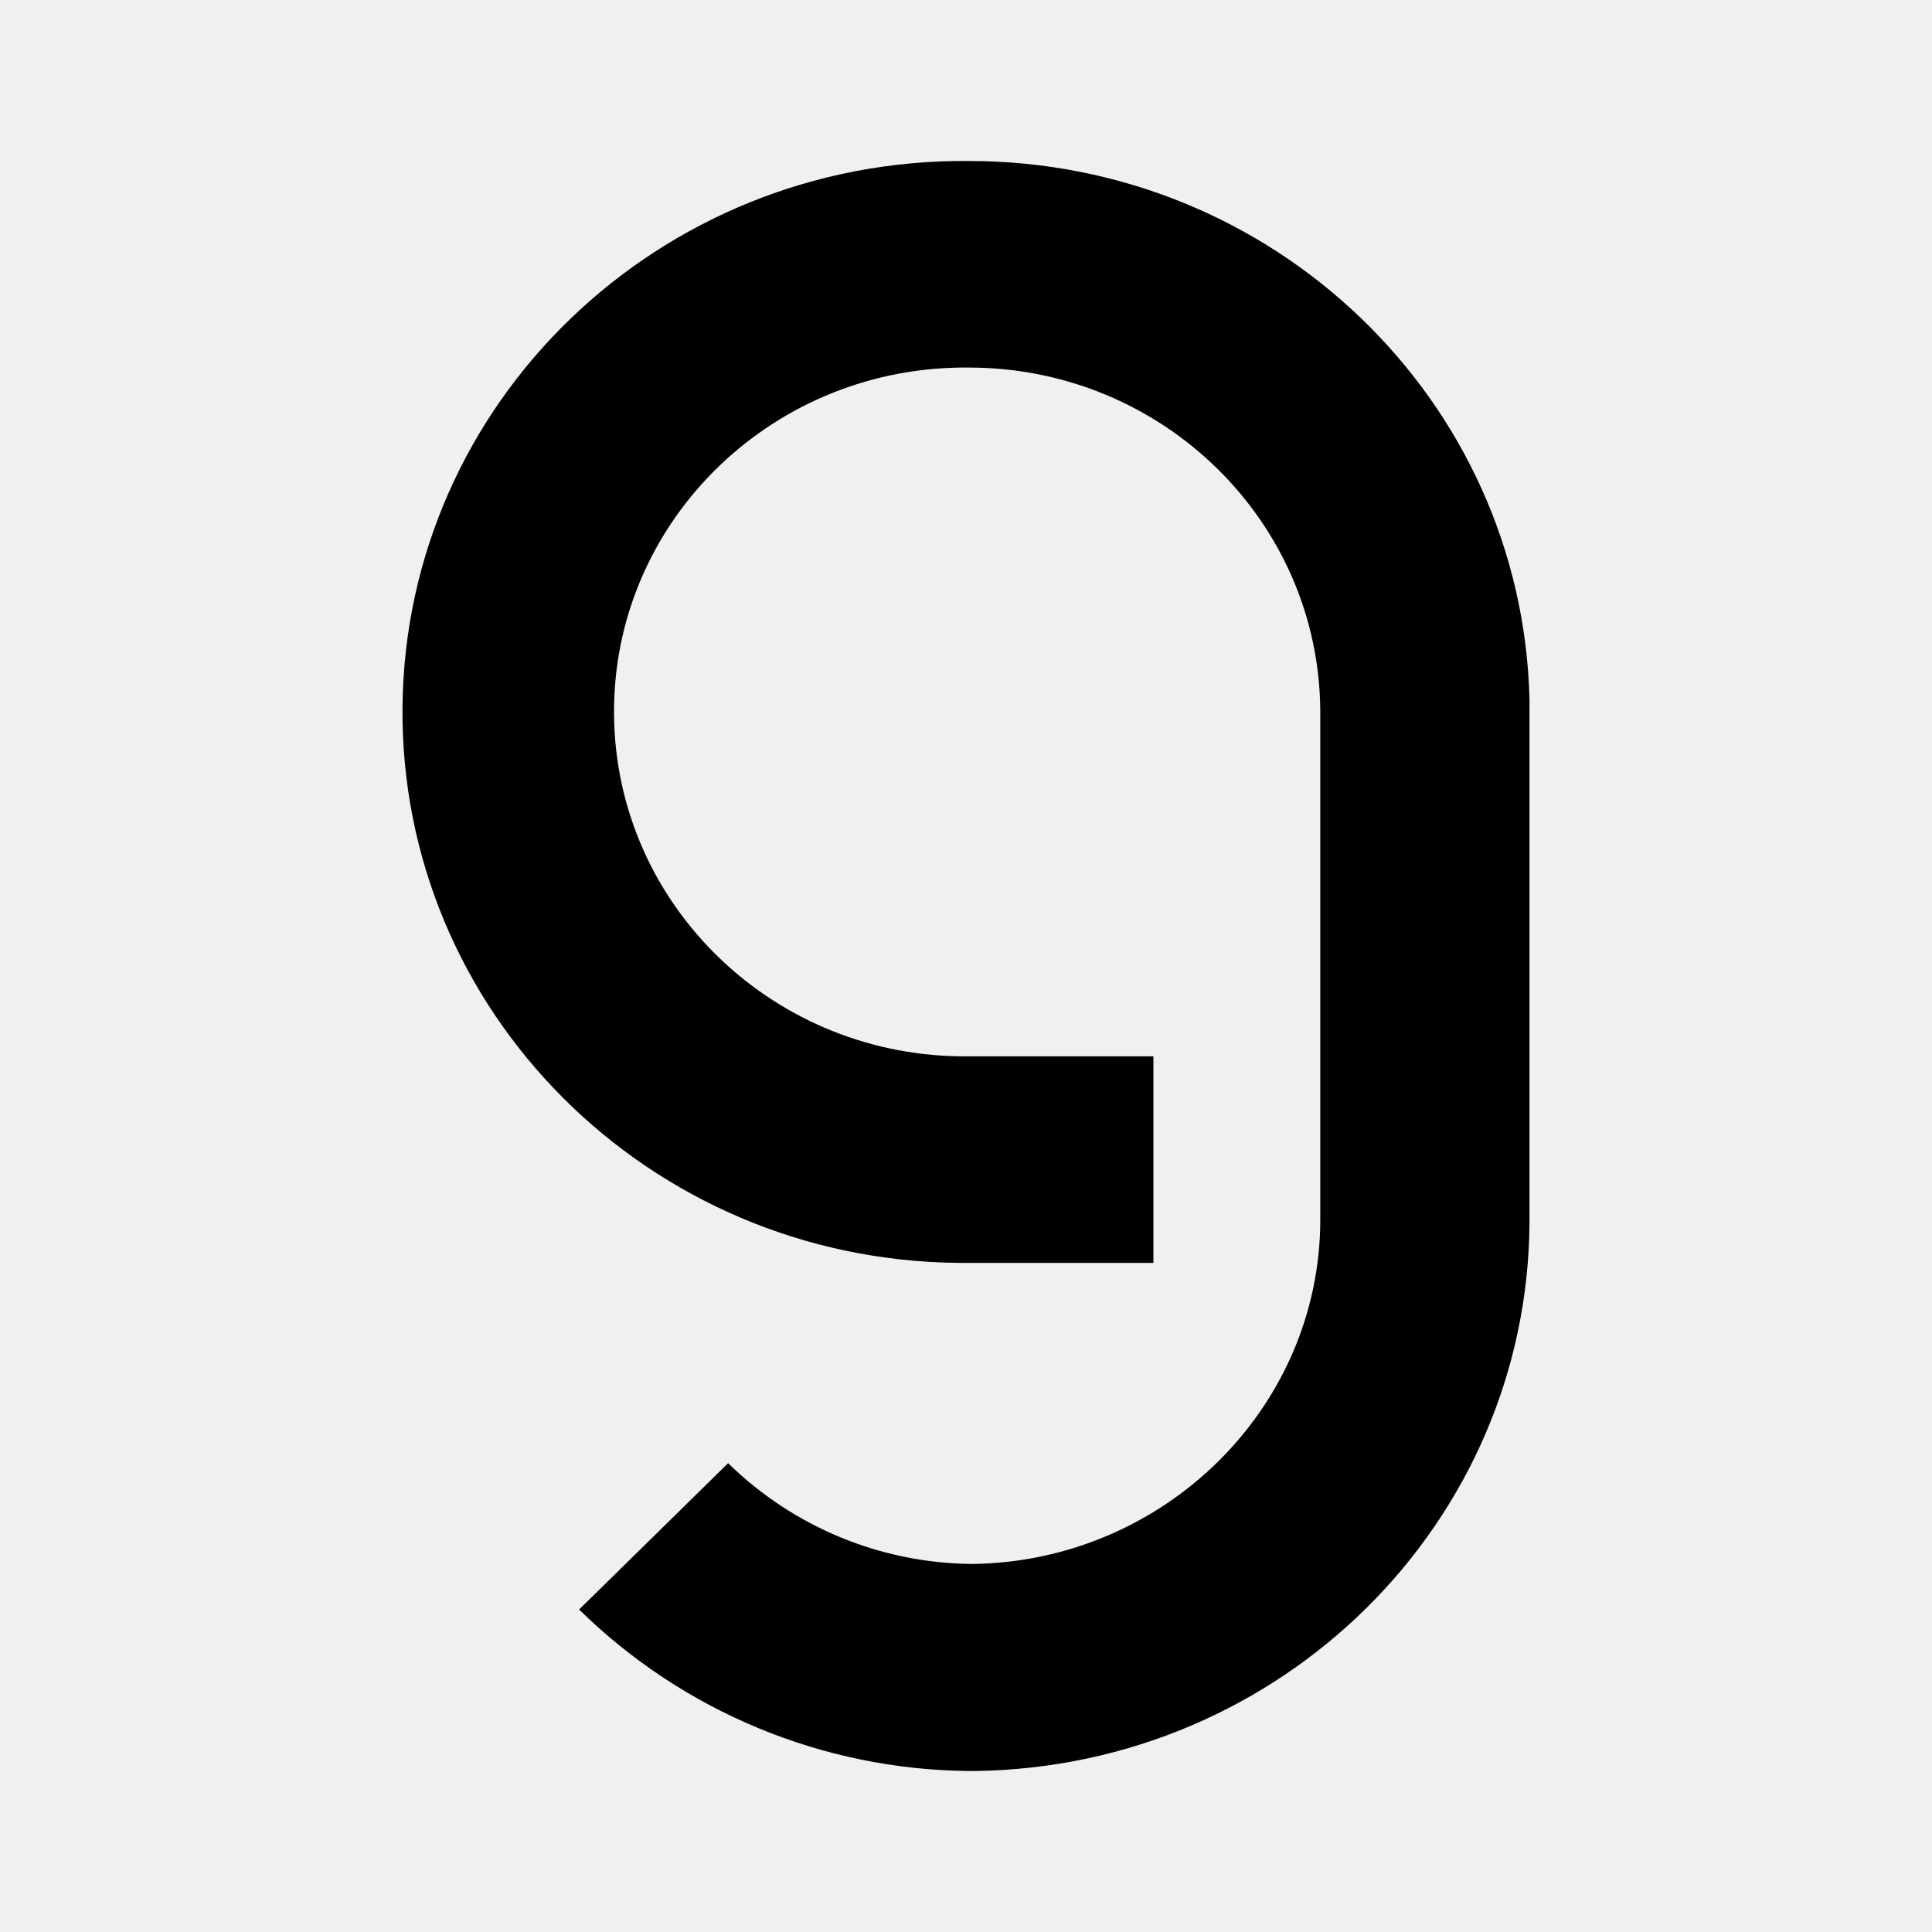
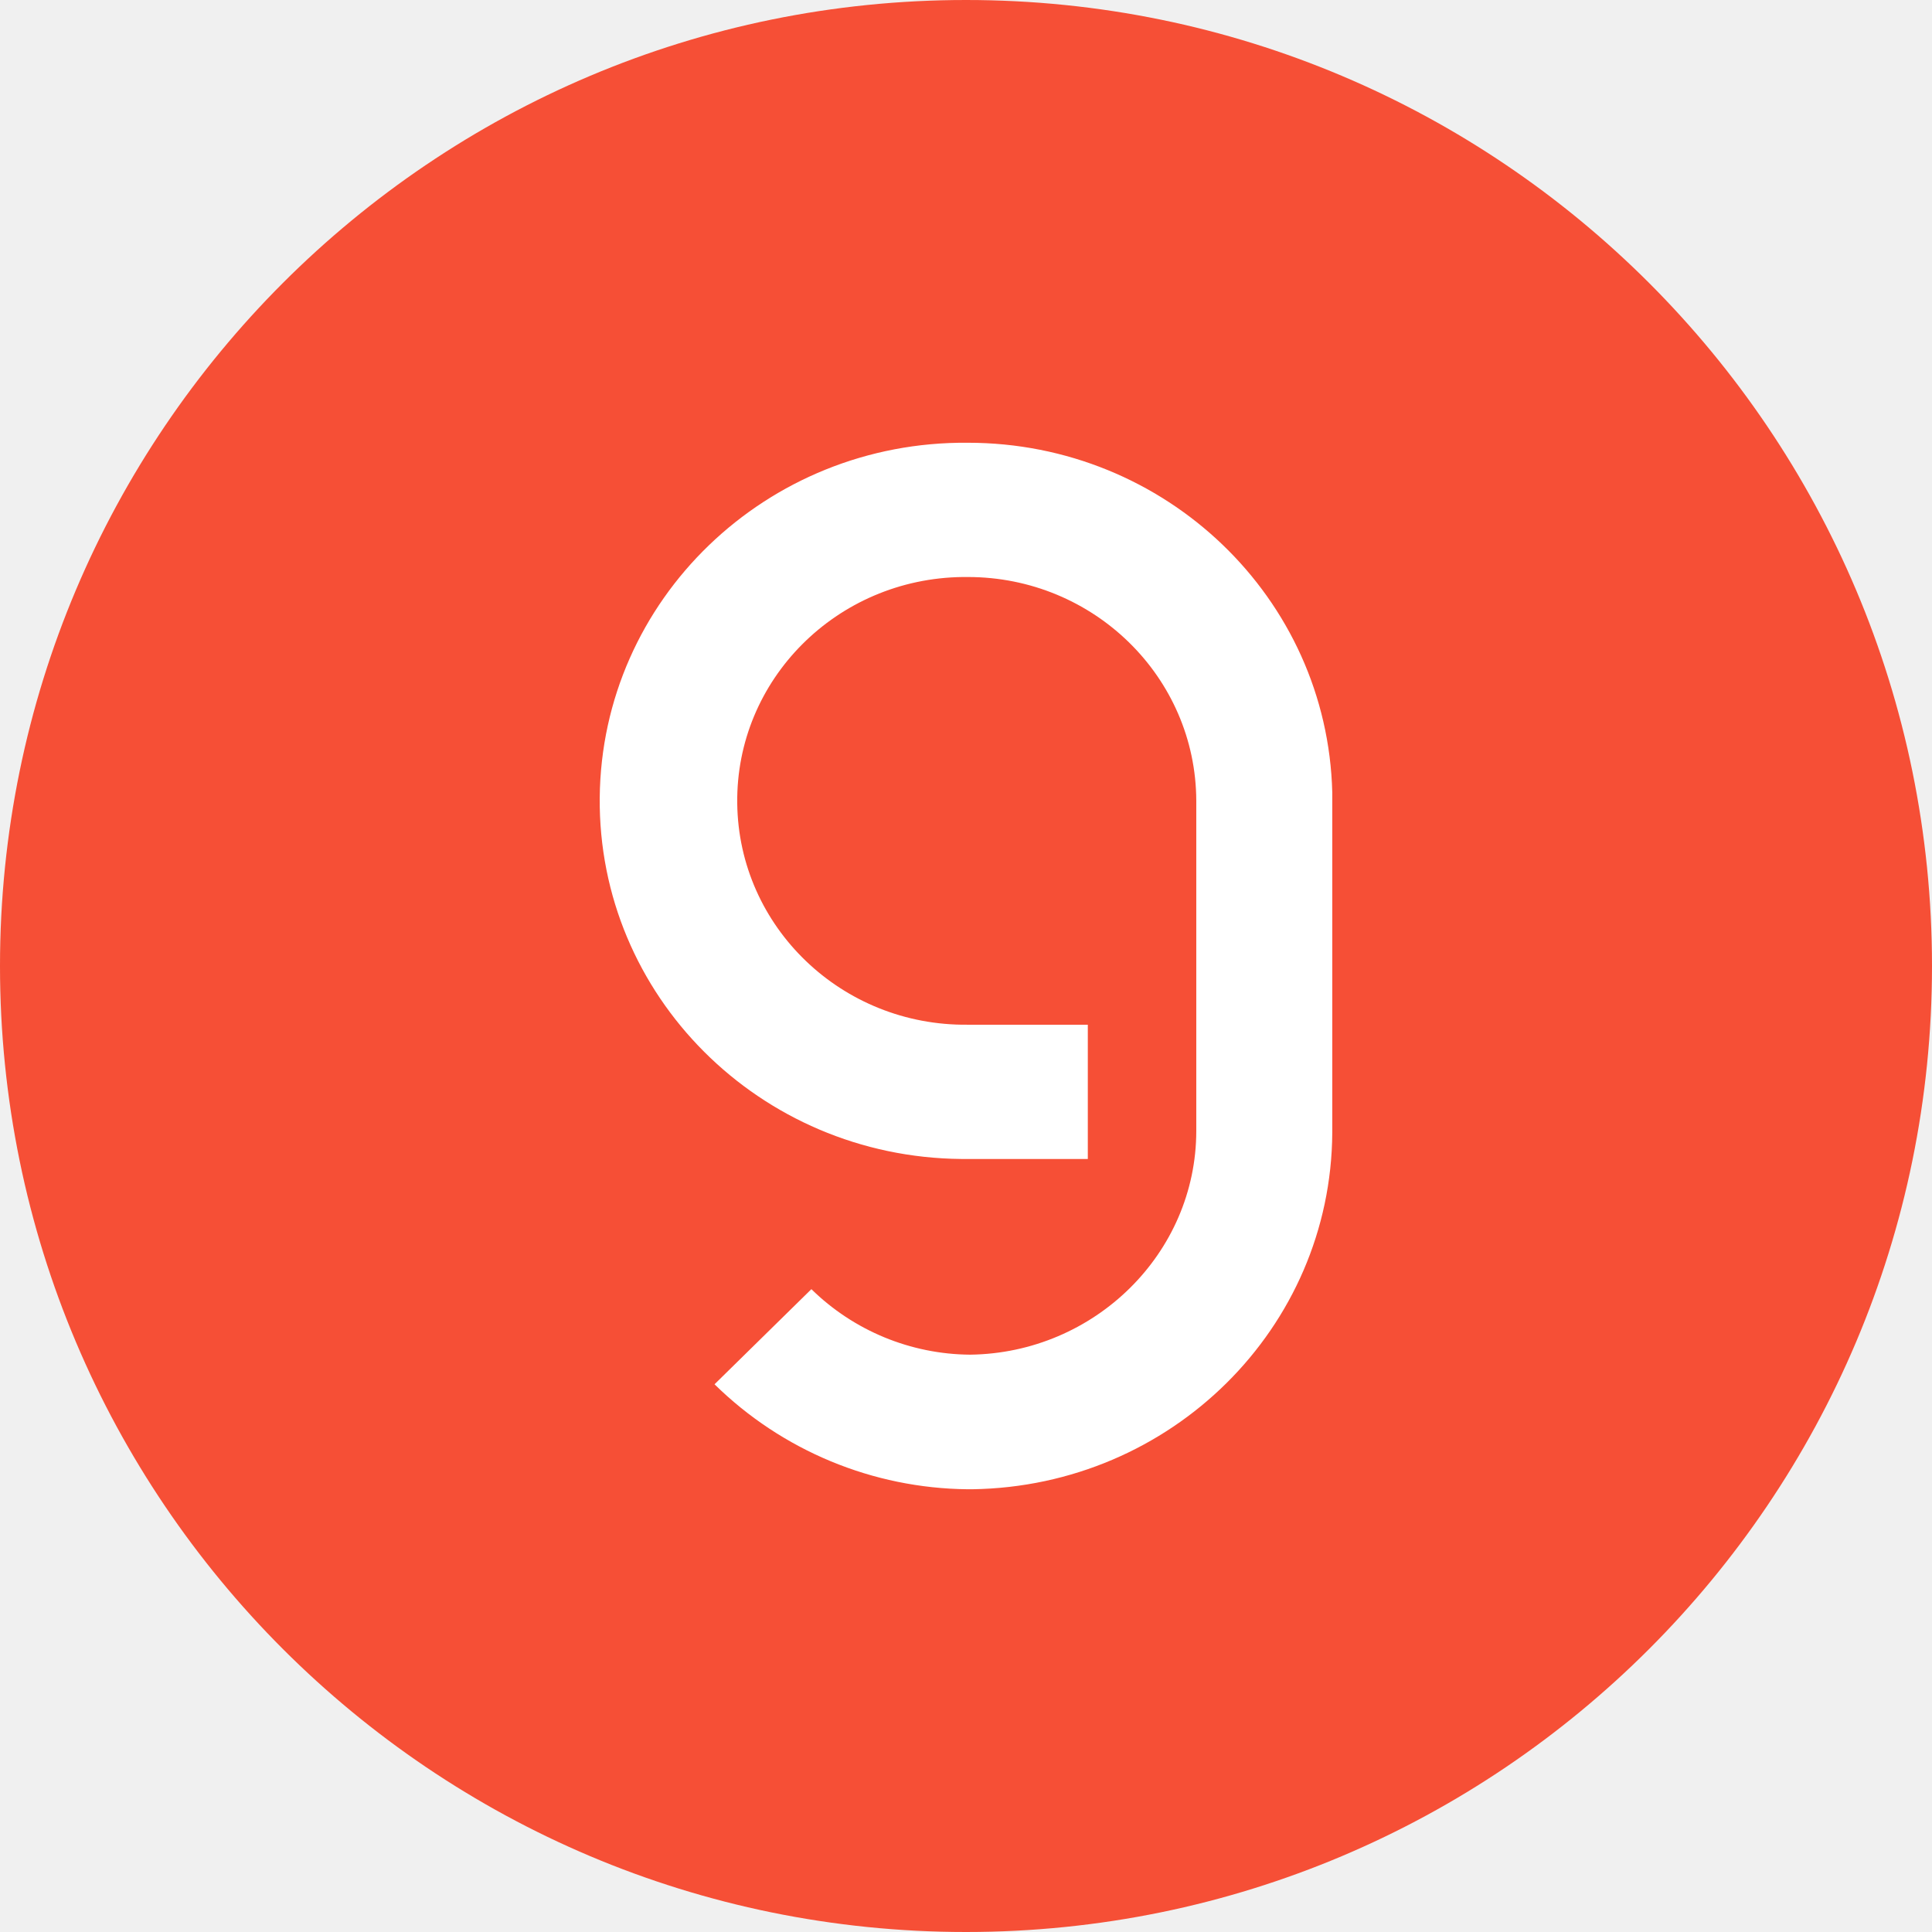
- <svg xmlns="http://www.w3.org/2000/svg" width="1em" height="1em" fill="currentColor" fill-rule="evenodd" style="flex:none;line-height:1" viewBox="0 0 24 24">
-   <path d="M12.036 2c-3.853-.035-7 3-7.036 6.781-.035 3.782 3.055 6.872 6.908 6.907h2.42v-2.566h-2.292c-2.407.028-4.38-1.866-4.408-4.23-.029-2.362 1.901-4.298 4.308-4.326h.1c2.407 0 4.358 1.915 4.365 4.278v6.305c0 2.342-1.944 4.25-4.323 4.279a4.38 4.38 0 0 1-3.033-1.252l-1.851 1.818A7 7 0 0 0 12.029 22h.092c3.803-.056 6.858-3.083 6.879-6.816v-6.5C18.907 4.963 15.817 2 12.036 2" />
+ <svg xmlns="http://www.w3.org/2000/svg" width="1em" height="1em" viewBox="0 0 24 24" style="flex:none;line-height:1">
+   <circle cx="12" cy="12" r="12" fill="#F64F36" />
+   <g transform="translate(12, 12) scale(0.65) translate(-12, -12)">
+     <path fill="white" fill-rule="evenodd" d="M12.036 2c-3.853-.035-7 3-7.036 6.781-.035 3.782 3.055 6.872 6.908 6.907h2.42v-2.566h-2.292c-2.407.028-4.38-1.866-4.408-4.23-.029-2.362 1.901-4.298 4.308-4.326h.1c2.407 0 4.358 1.915 4.365 4.278v6.305c0 2.342-1.944 4.25-4.323 4.279a4.38 4.38 0 0 1-3.033-1.252l-1.851 1.818A7 7 0 0 0 12.029 22h.092c3.803-.056 6.858-3.083 6.879-6.816v-6.5C18.907 4.963 15.817 2 12.036 2" />
+   </g>
</svg>
